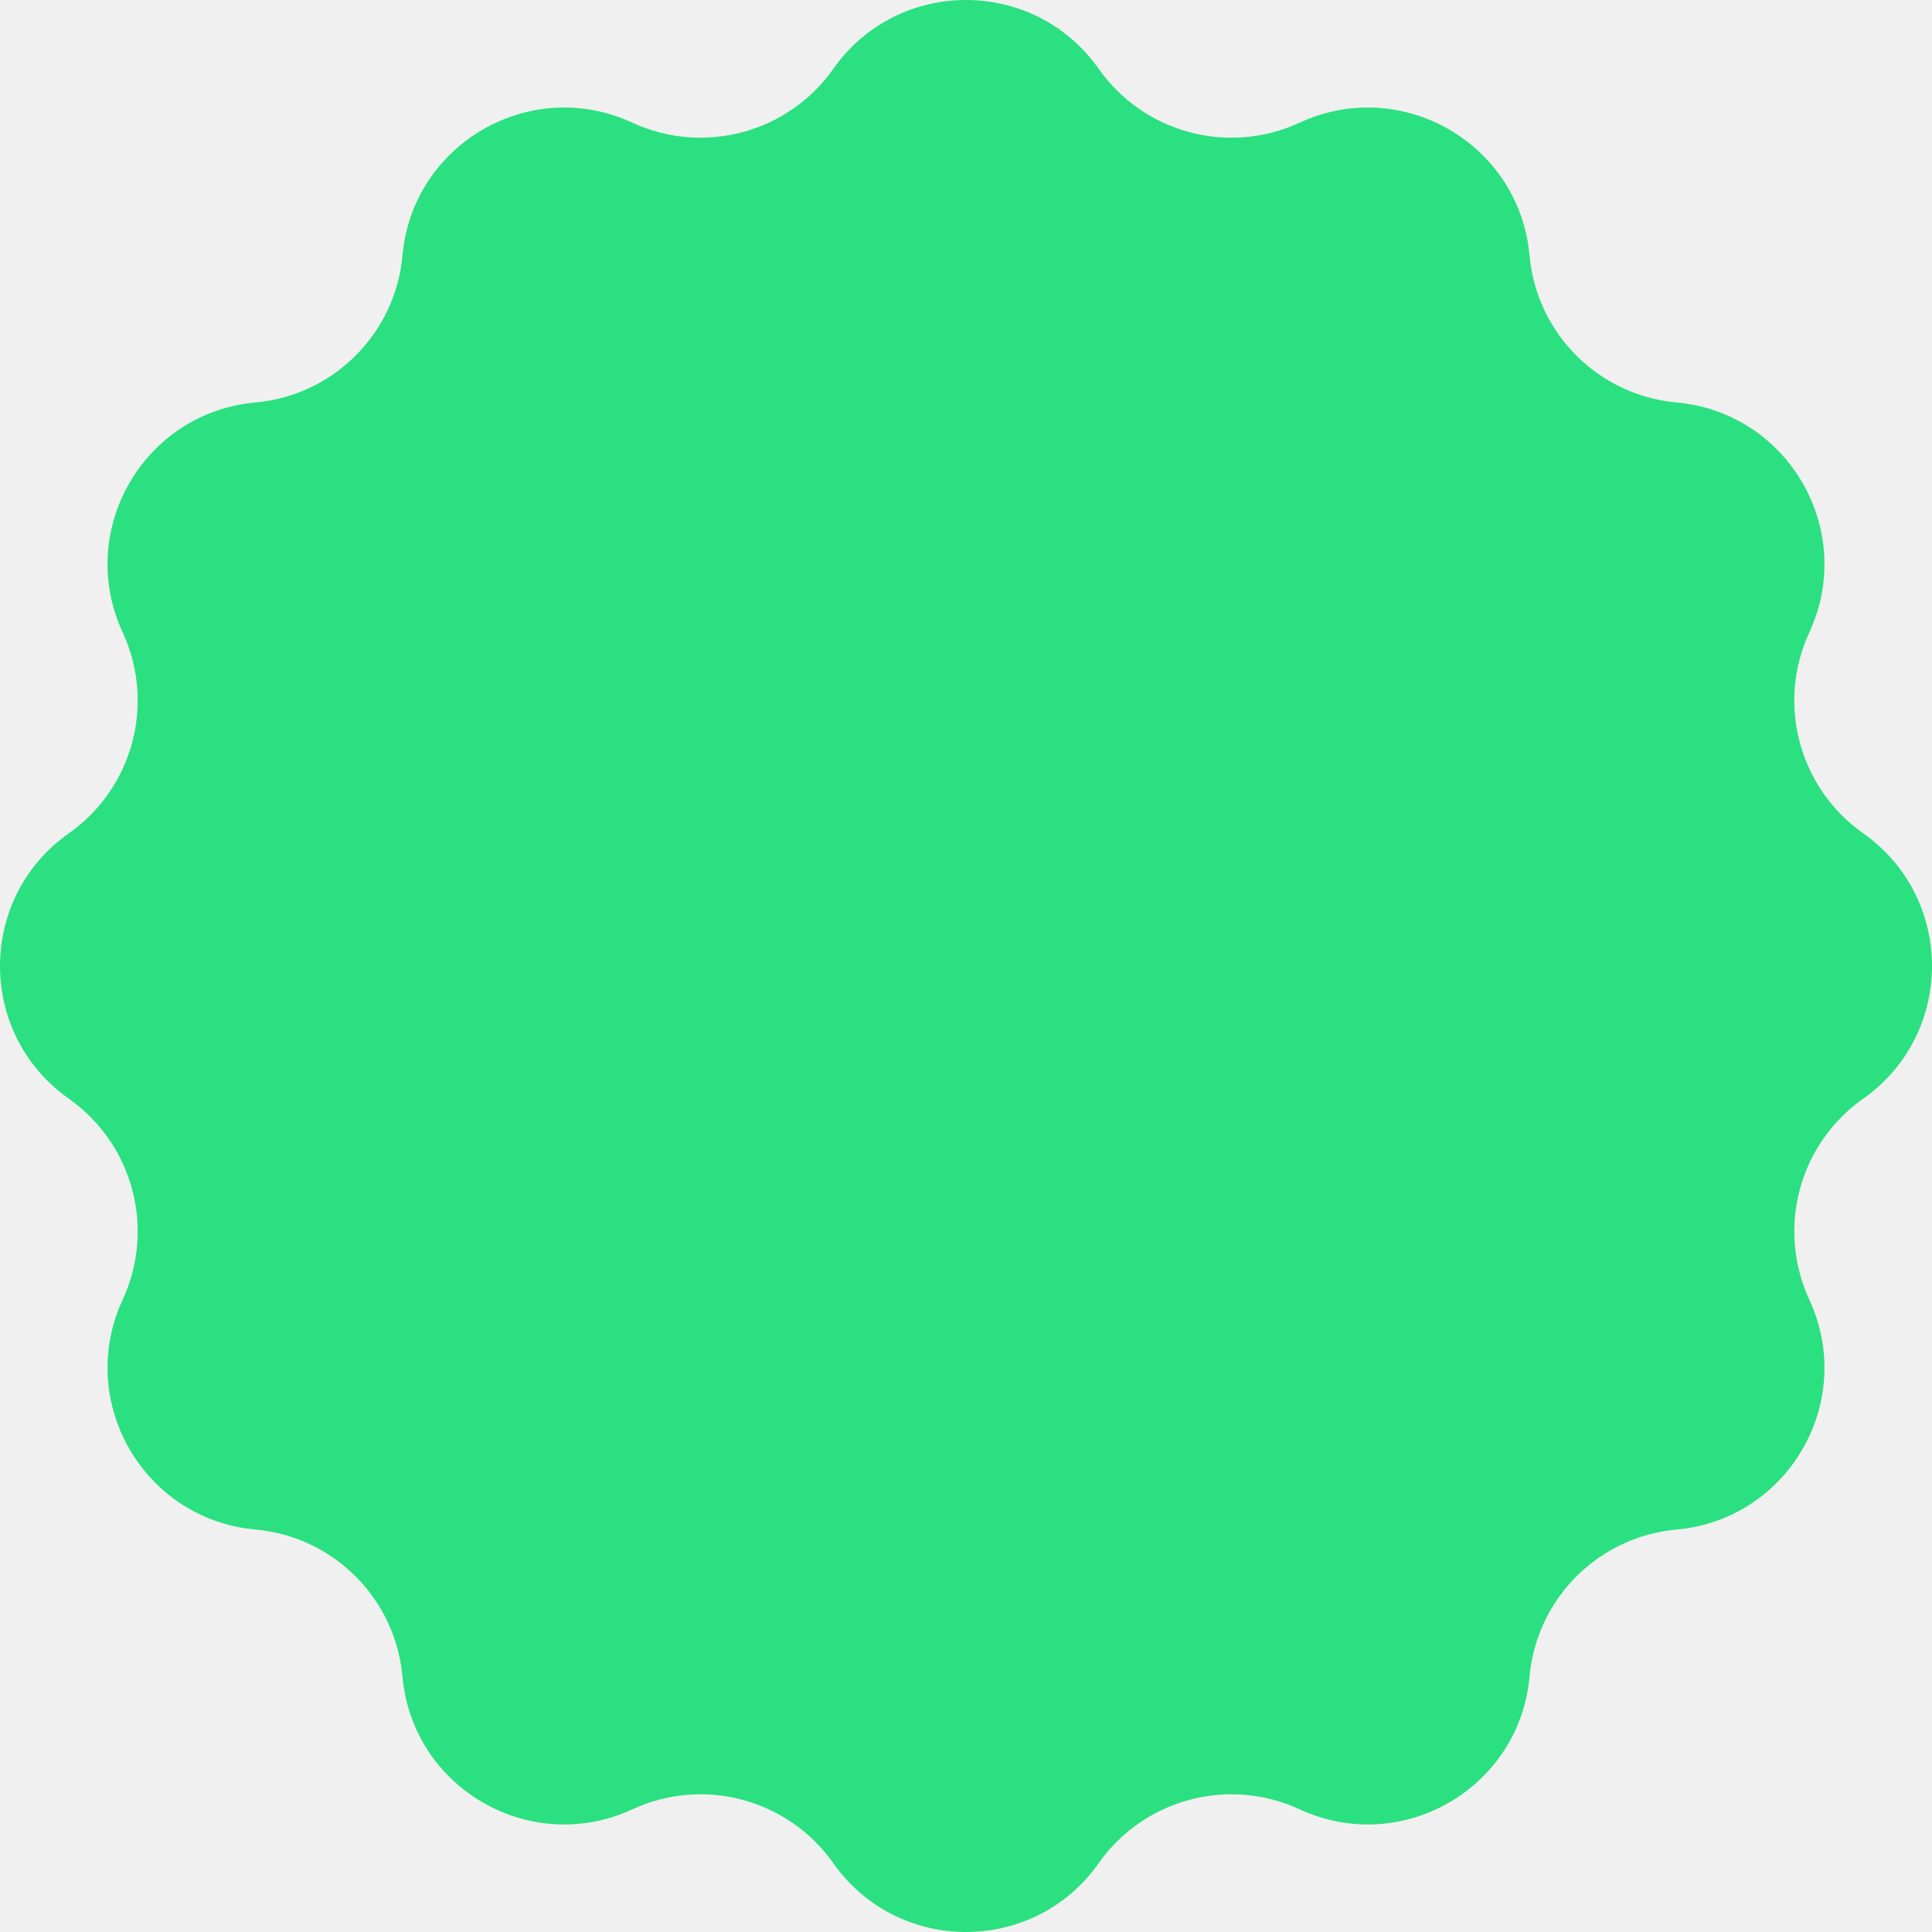
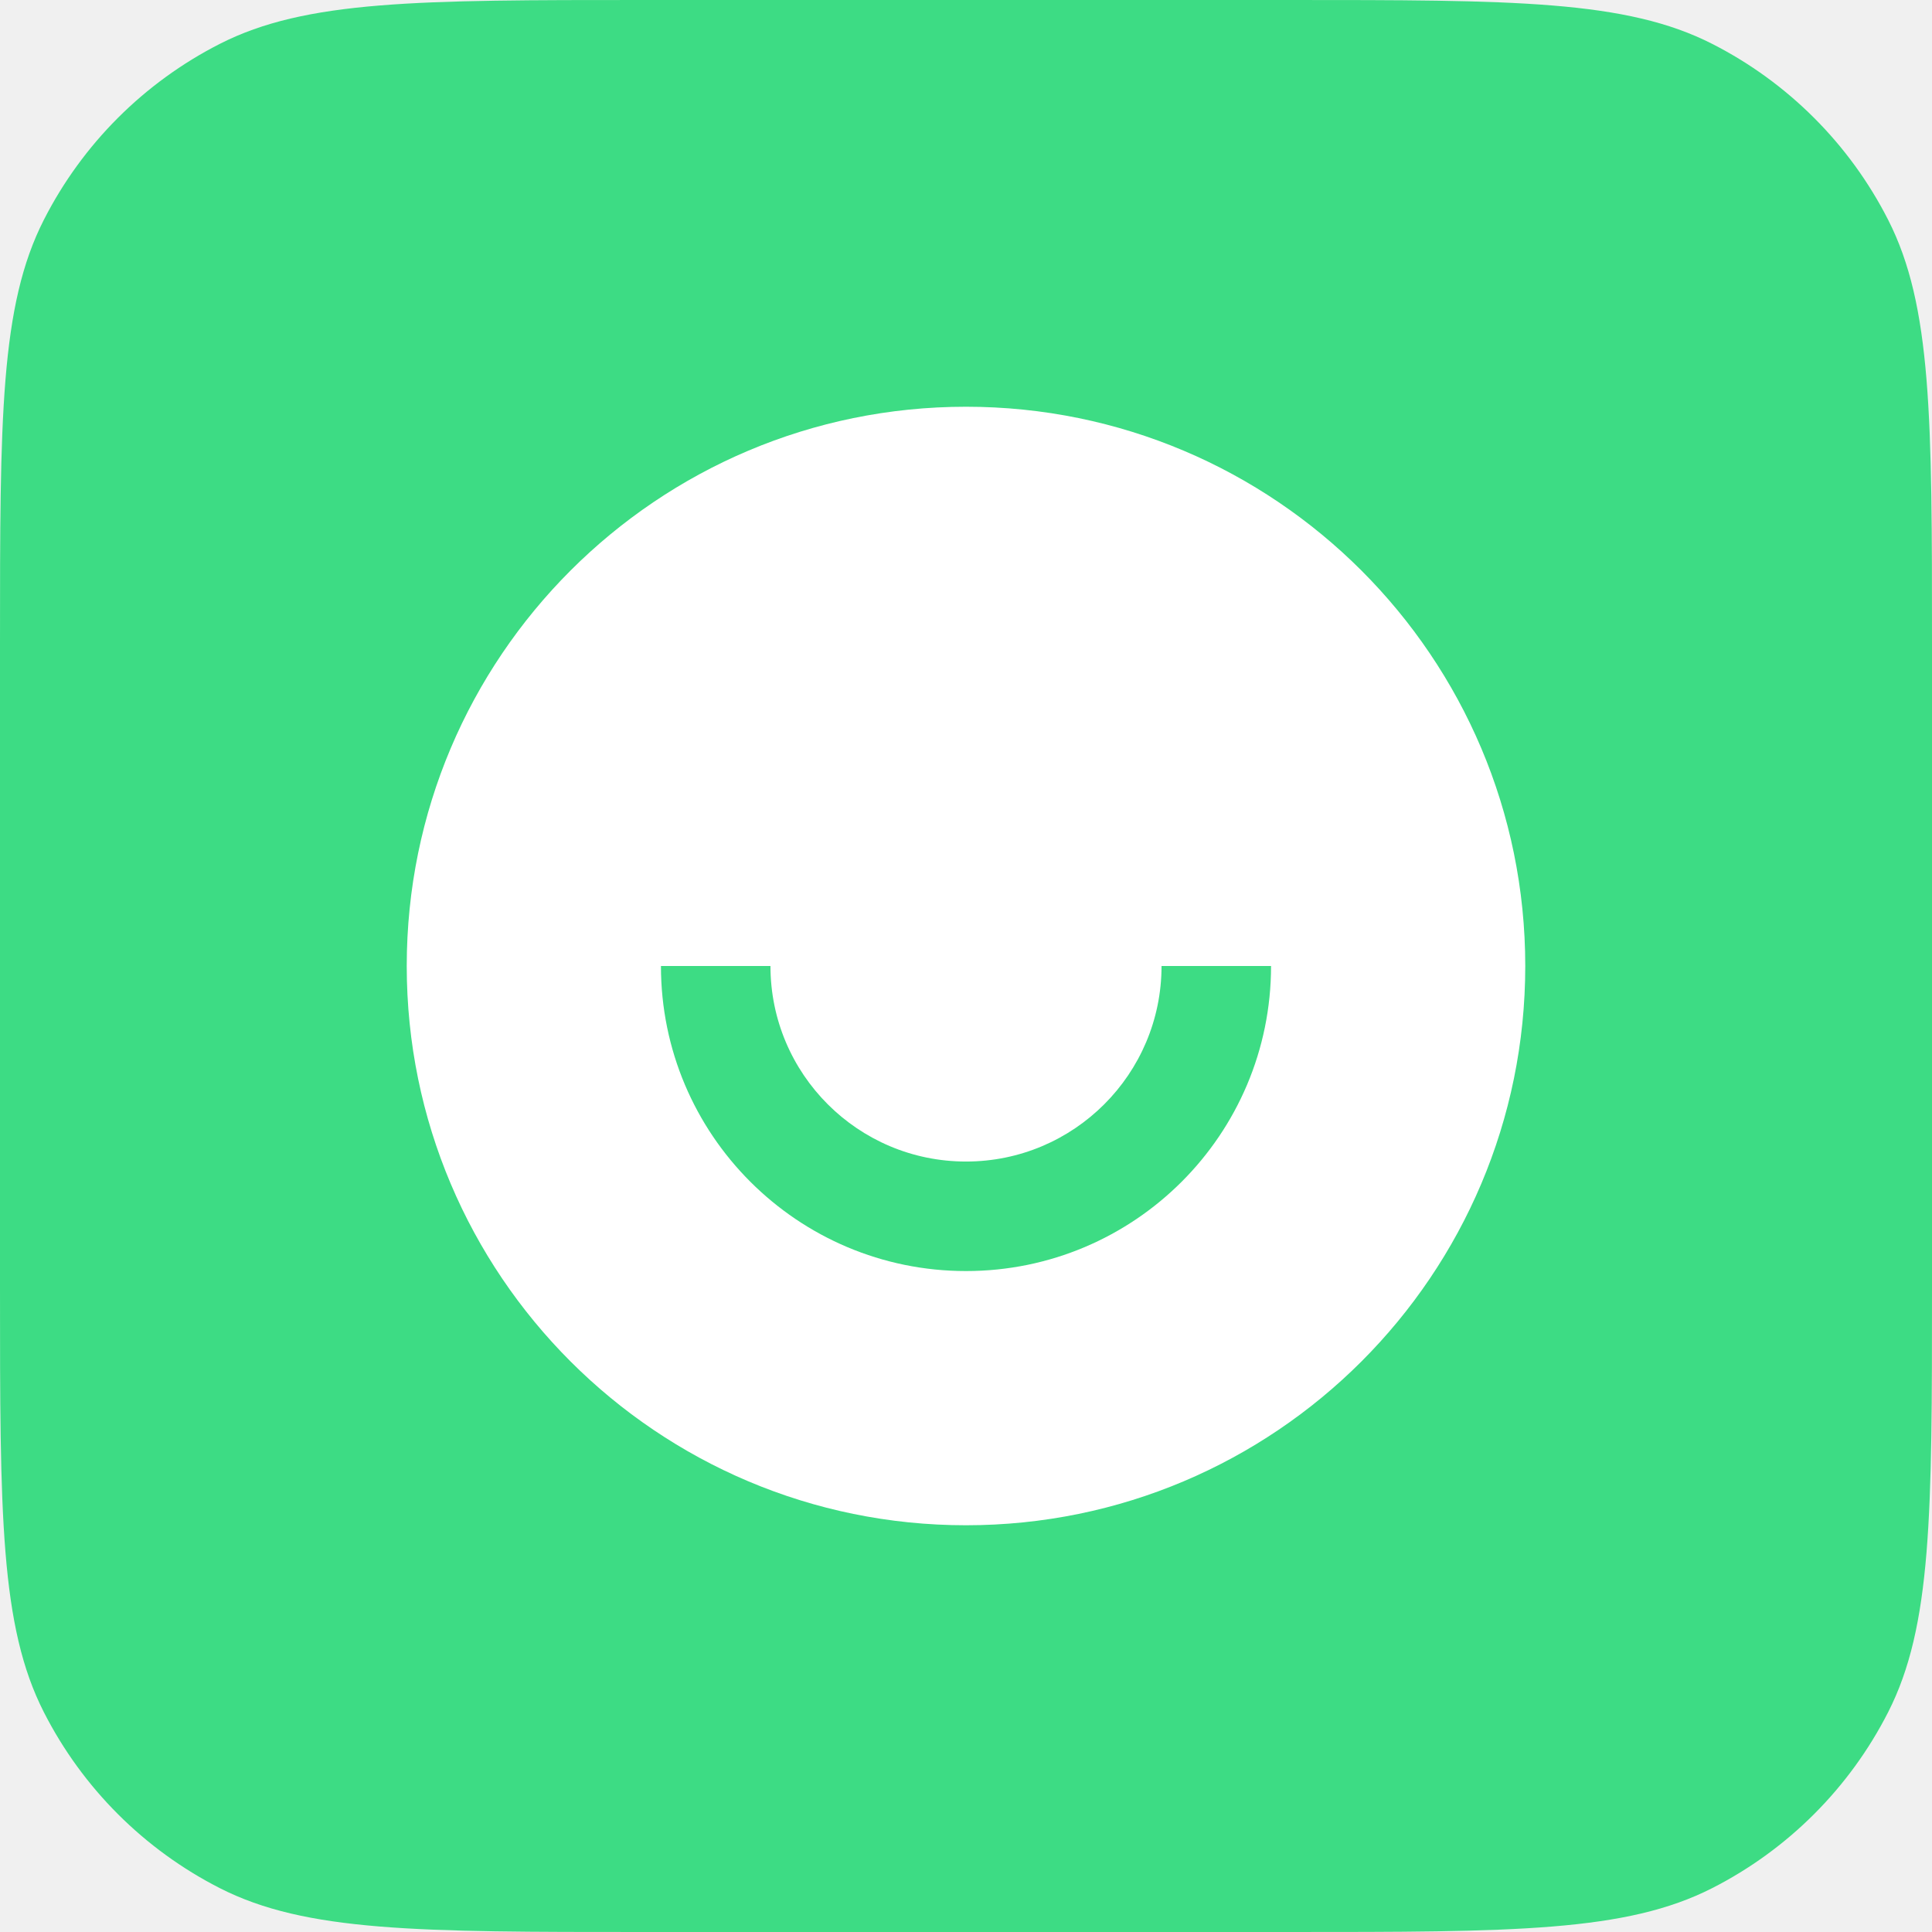
<svg xmlns="http://www.w3.org/2000/svg" width="38" height="38" viewBox="0 0 38 38" fill="none">
-   <path d="M16.39 1.354C17.662 -0.451 20.338 -0.451 21.61 1.354C22.499 2.615 24.162 3.061 25.562 2.413C27.567 1.485 29.885 2.824 30.084 5.024C30.222 6.56 31.44 7.778 32.977 7.916C35.176 8.115 36.515 10.434 35.587 12.438C34.939 13.838 35.385 15.501 36.646 16.39C38.451 17.662 38.451 20.338 36.646 21.61C35.385 22.499 34.939 24.162 35.587 25.562C36.515 27.567 35.176 29.885 32.977 30.084C31.44 30.222 30.222 31.44 30.084 32.977C29.885 35.176 27.567 36.515 25.562 35.587C24.162 34.939 22.499 35.385 21.61 36.646C20.338 38.451 17.662 38.451 16.39 36.646C15.501 35.385 13.838 34.939 12.438 35.587C10.434 36.515 8.115 35.176 7.916 32.977C7.778 31.44 6.56 30.222 5.024 30.084C2.824 29.885 1.485 27.567 2.413 25.562C3.061 24.162 2.615 22.499 1.354 21.61C-0.451 20.338 -0.451 17.662 1.354 16.39C2.615 15.501 3.061 13.838 2.413 12.438C1.485 10.434 2.824 8.115 5.024 7.916C6.56 7.778 7.778 6.56 7.916 5.024C8.115 2.824 10.434 1.485 12.438 2.413C13.838 3.061 15.501 2.615 16.39 1.354Z" fill="#2BE080" />
+   <path d="M0 12.667C0 8.233 0 6.016 0.863 4.323C1.622 2.833 2.833 1.622 4.323 0.863C6.016 0 8.233 0 12.667 0H25.333C29.767 0 31.984 0 33.677 0.863C35.167 1.622 36.378 2.833 37.137 4.323C38 6.016 38 8.233 38 12.667V25.333C38 29.767 38 31.984 37.137 33.677C36.378 35.167 35.167 36.378 33.677 37.137C31.984 38 29.767 38 25.333 38H12.667C8.233 38 6.016 38 4.323 37.137C2.833 36.378 1.622 35.167 0.863 33.677C0 31.984 0 29.767 0 25.333V12.667Z" fill="#3DDC84" />
+   <circle cx="19" cy="19" r="11" fill="white" />
+   <path fill-rule="evenodd" clip-rule="evenodd" d="M15.154 19C15.154 21.124 16.876 22.846 19 22.846C21.124 22.846 22.846 21.124 22.846 19H25C25 22.314 22.314 25 19 25C15.686 25 13 22.314 13 19H15.154Z" fill="#3DDC84" />
</svg>
